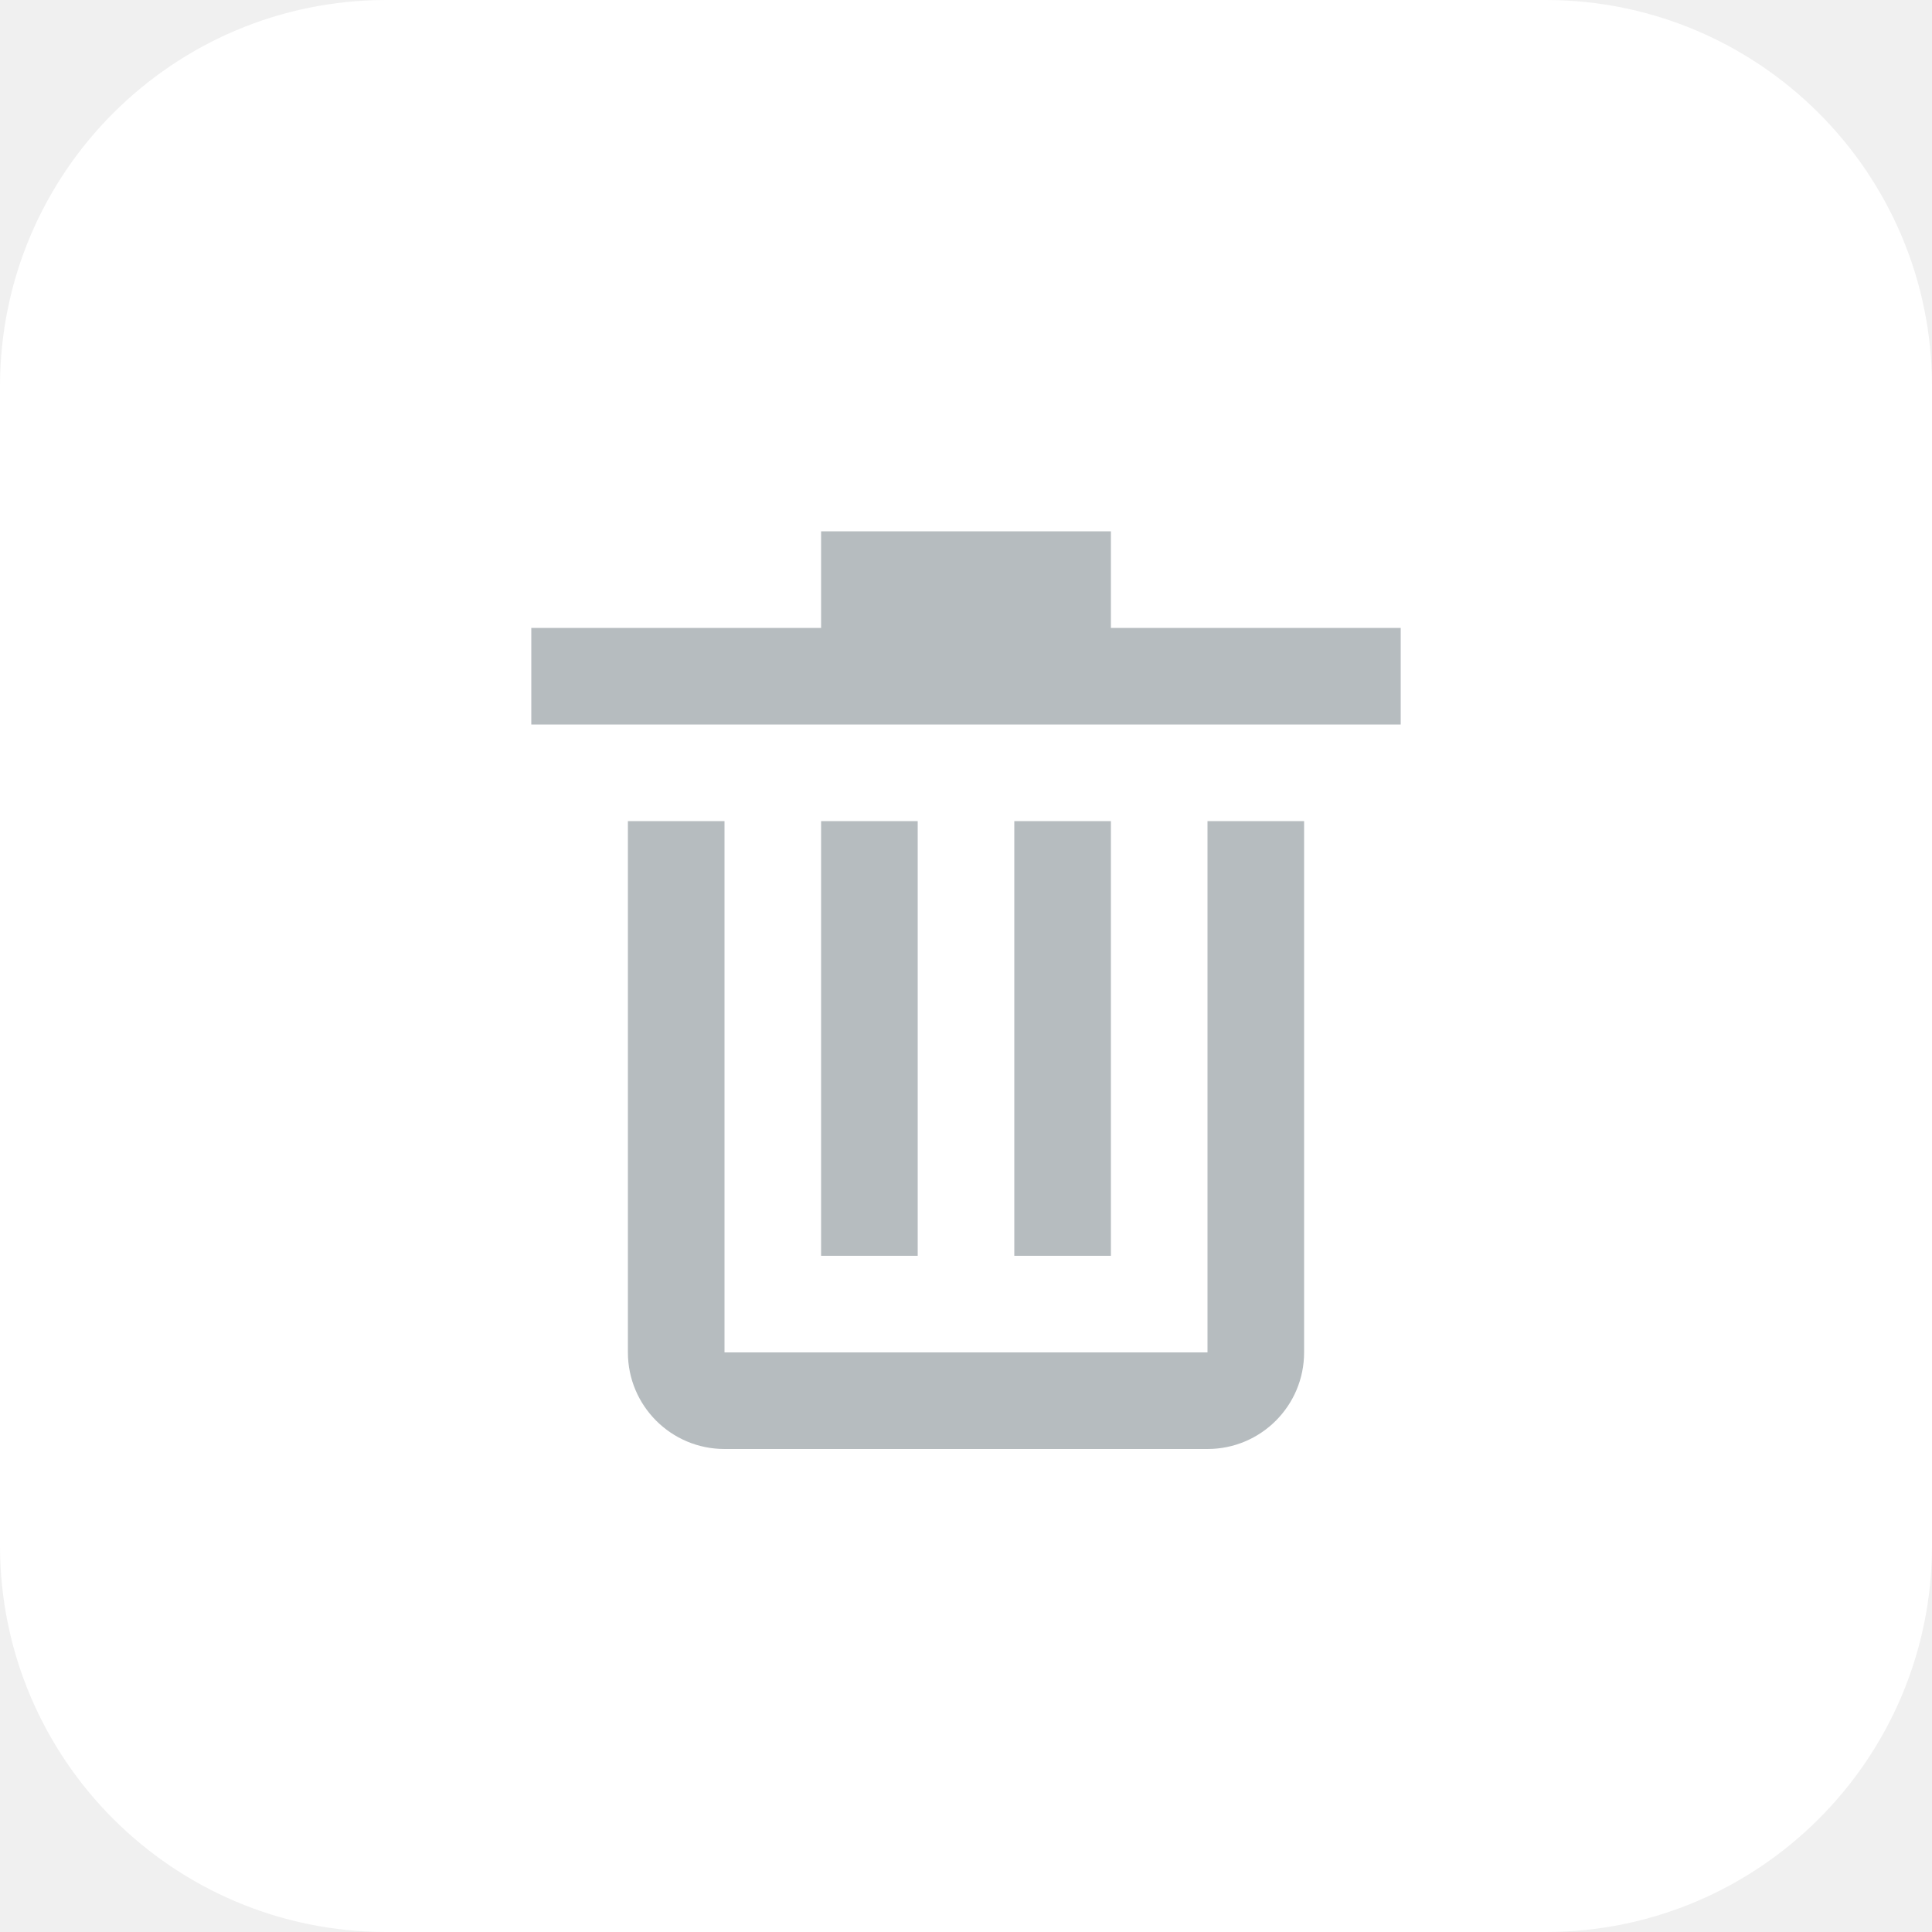
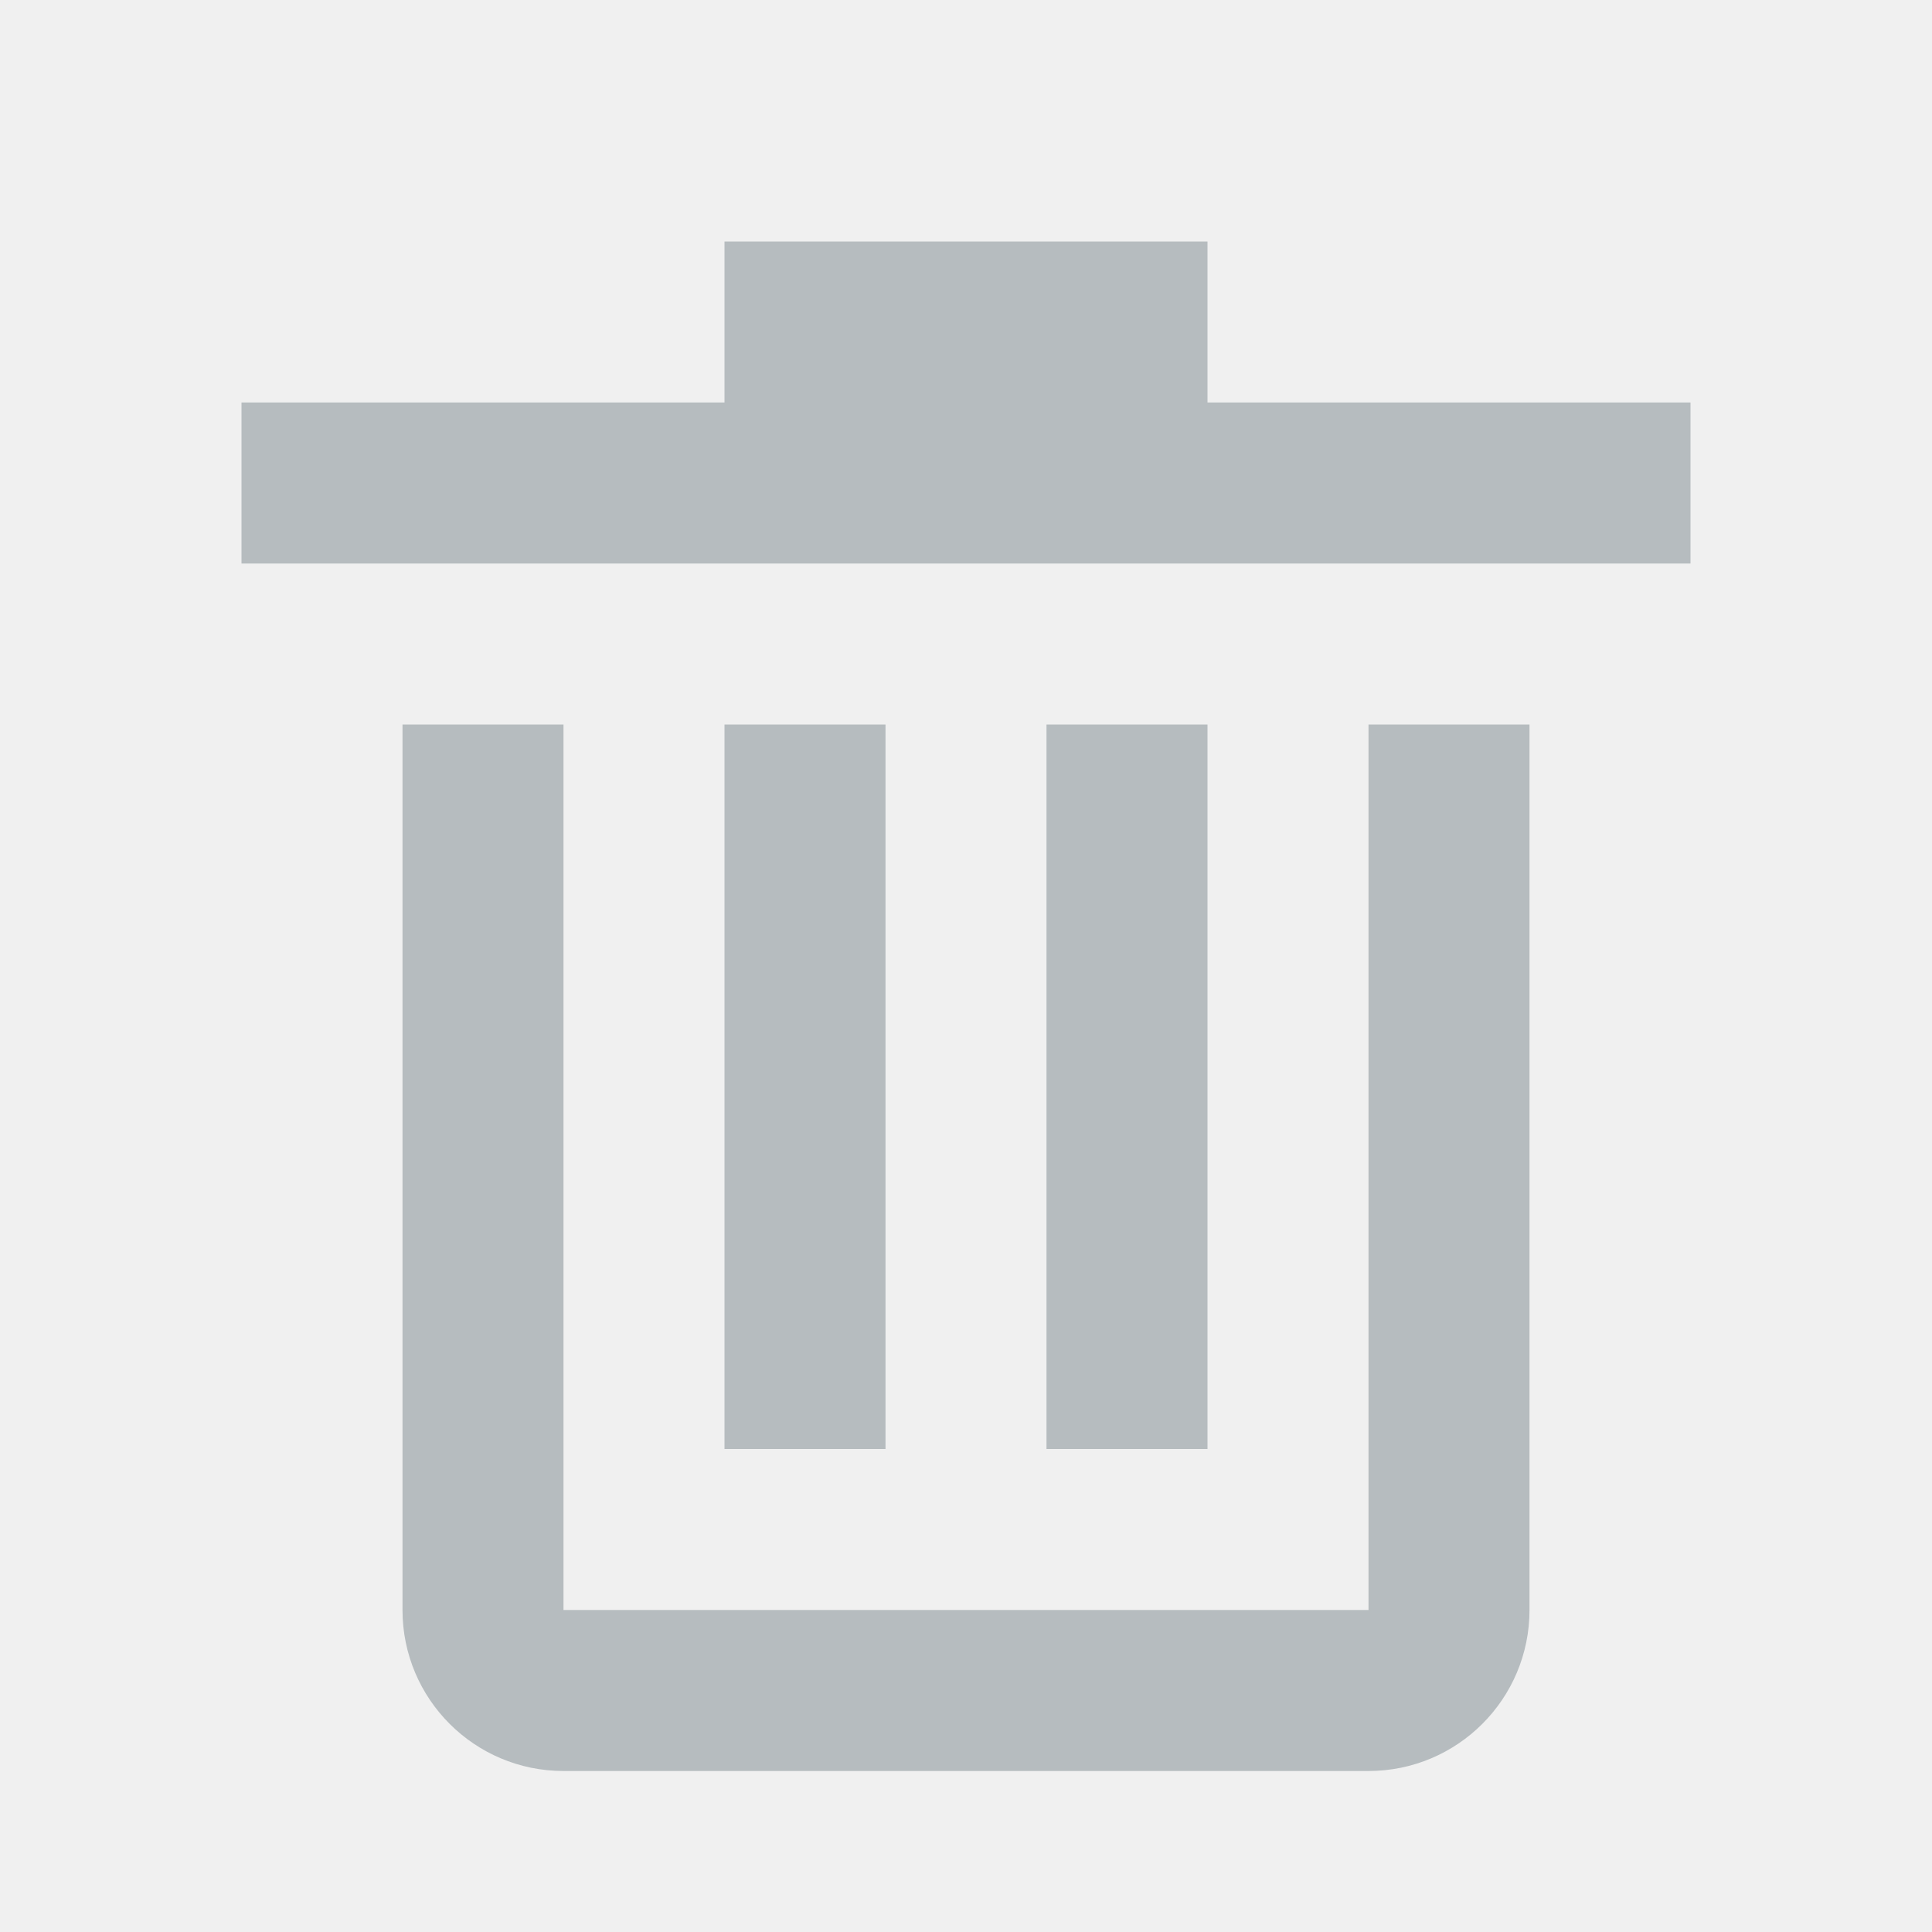
- <svg xmlns="http://www.w3.org/2000/svg" width="40" height="40" viewBox="0 0 40 40" fill="none">
-   <rect width="40" height="40" rx="8" fill="white" />
-   <path fill-rule="evenodd" clip-rule="evenodd" d="M23 11H17V13H11V15H29V13H23V11ZM13 17V28C13 29.105 13.895 30 15 30H25C26.105 30 27 29.105 27 28V17H25V28H15V17H13ZM17 17L17 26H19L19 17H17ZM21 17V26H23V17H21Z" fill="#B6BCBF" />
+ <svg xmlns="http://www.w3.org/2000/svg" width="24" height="24" viewBox="0 0 24 24" fill="none">
+   <path fill-rule="evenodd" clip-rule="evenodd" d="M15 3H9V5H3V7H21V5H15V3ZM5 9V20C5 21.105 5.895 22 7 22H17C18.105 22 19 21.105 19 20V9H17V20H7V9H5ZM9 9L9 18H11L11 9H9ZM13 9V18H15V9H13Z" fill="#B6BCBF" />
</svg>
